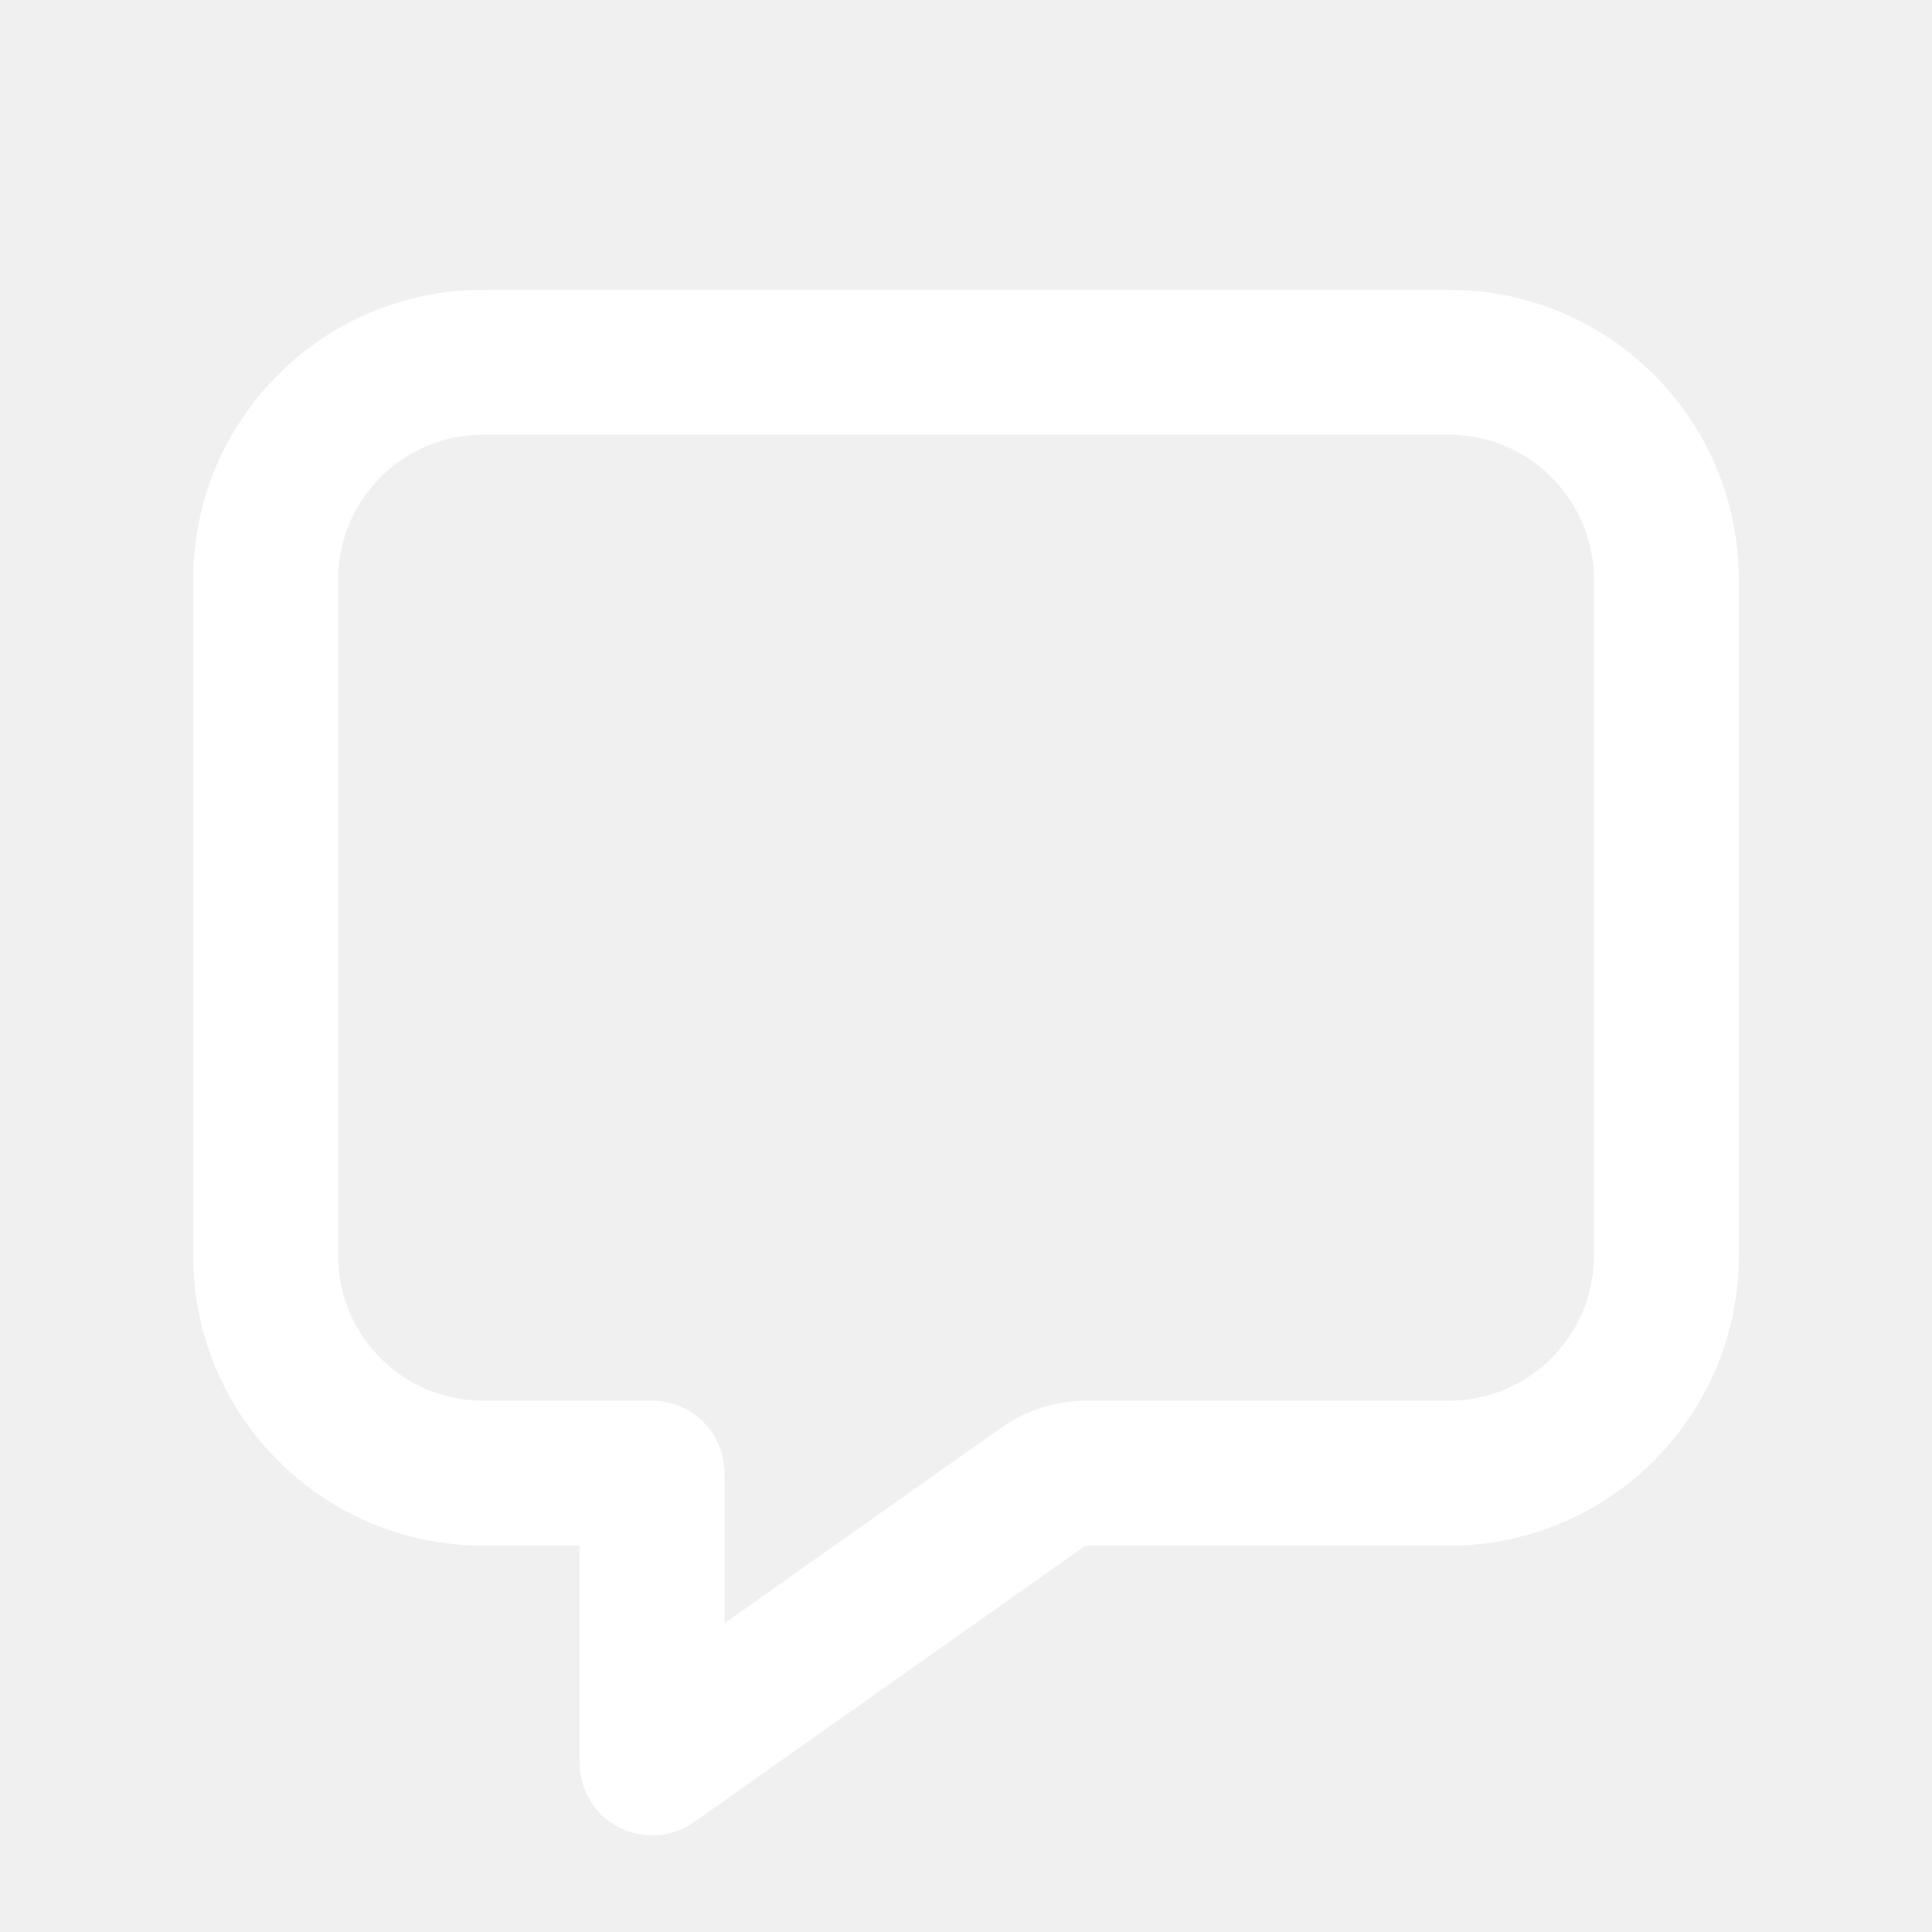
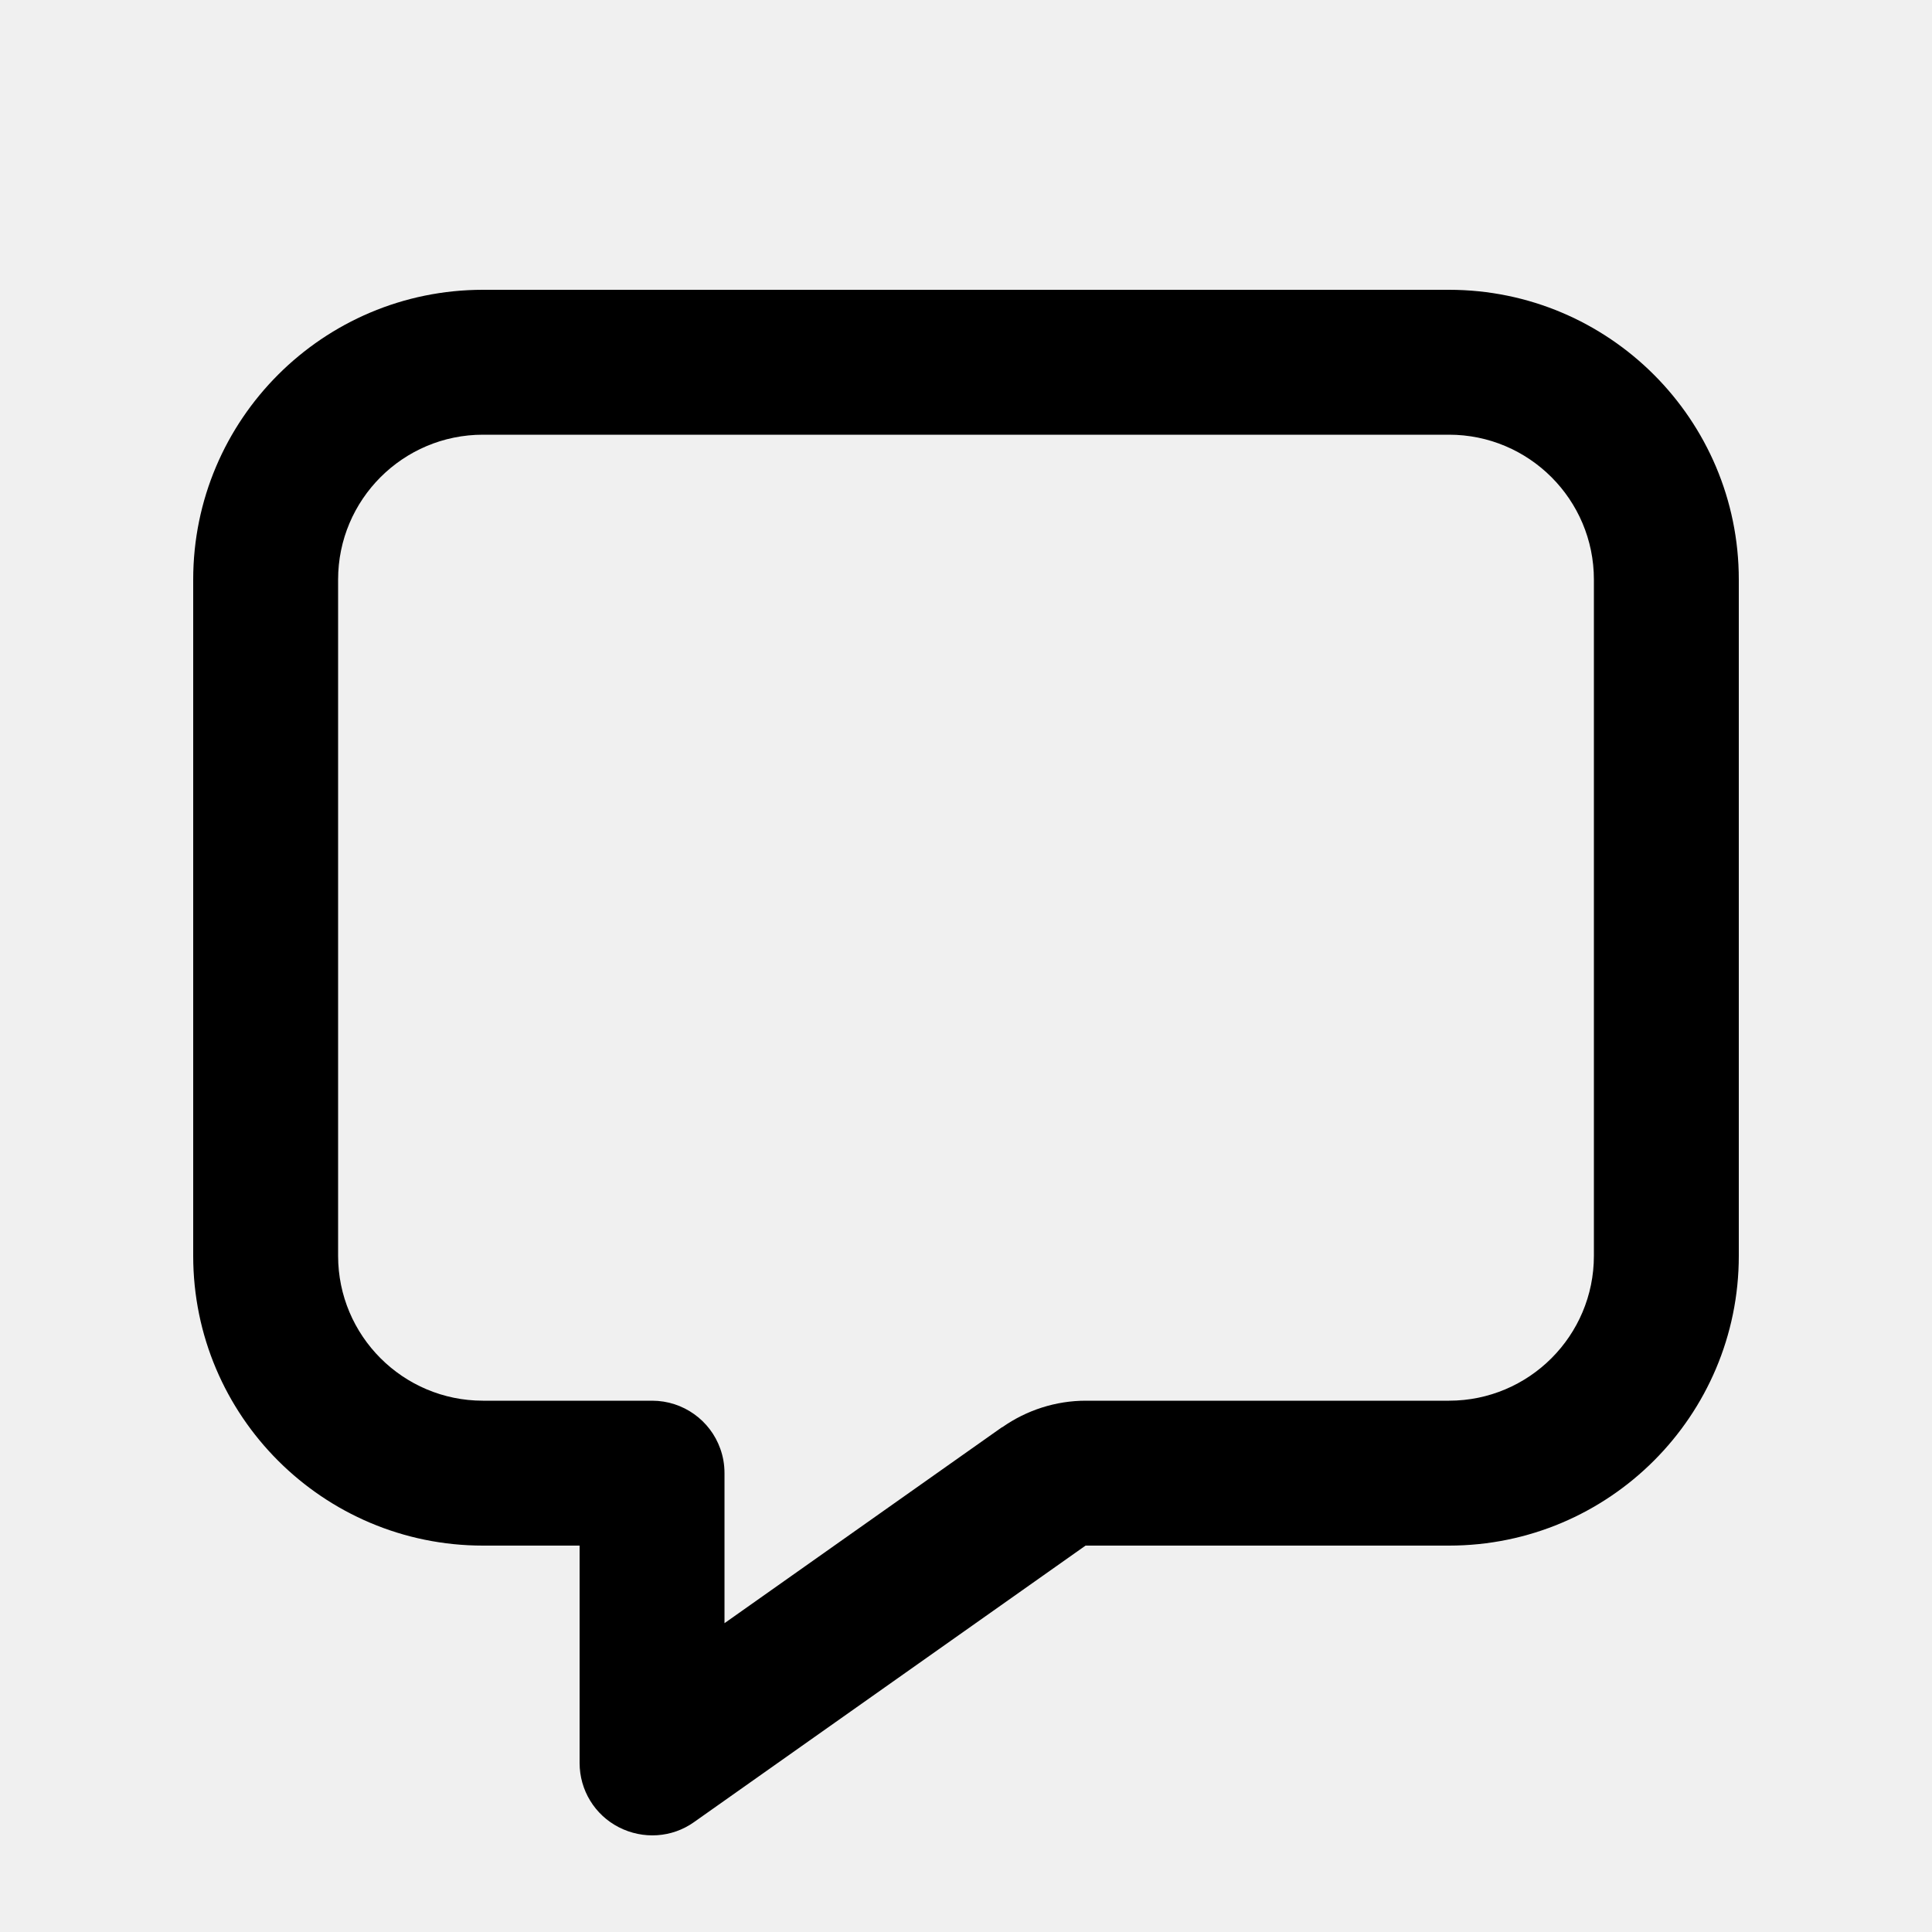
<svg xmlns="http://www.w3.org/2000/svg" viewBox="0 0 640 640">
-   <path fill="#ffffff" d="M267.7 576.9C267.7 576.9 267.7 576.9 267.7 576.9L229.9 603.6C222.6 608.8 213 609.4 205 605.3C197 601.2 192 593 192 584L192 512L160 512C107 512 64 469 64 416L64 192C64 139 107 96 160 96L480 96C533 96 576 139 576 192L576 416C576 469 533 512 480 512L359.6 512L267.7 576.9zM332 472.8C340.1 467.1 349.8 464 359.7 464L480 464C506.5 464 528 442.5 528 416L528 192C528 165.5 506.5 144 480 144L160 144C133.5 144 112 165.5 112 192L112 416C112 442.5 133.5 464 160 464L216 464C226.4 464 235.3 470.6 238.6 479.9C239.5 482.4 240 485.1 240 488L240 537.7C272.7 514.6 303.3 493 331.9 472.8z" />
+   <path fill="(0, 0%, 100%, 1.00)" d="M267.7 576.9C267.7 576.9 267.7 576.9 267.7 576.9L229.9 603.6C222.6 608.8 213 609.4 205 605.3C197 601.2 192 593 192 584L192 512L160 512C107 512 64 469 64 416L64 192C64 139 107 96 160 96L480 96C533 96 576 139 576 192L576 416C576 469 533 512 480 512L359.6 512L267.7 576.9zM332 472.8C340.1 467.1 349.8 464 359.7 464L480 464C506.5 464 528 442.5 528 416L528 192C528 165.5 506.5 144 480 144L160 144C133.5 144 112 165.5 112 192L112 416C112 442.5 133.5 464 160 464L216 464C226.4 464 235.3 470.6 238.6 479.9C239.5 482.4 240 485.1 240 488L240 537.7C272.7 514.6 303.3 493 331.9 472.8z" />
</svg>
